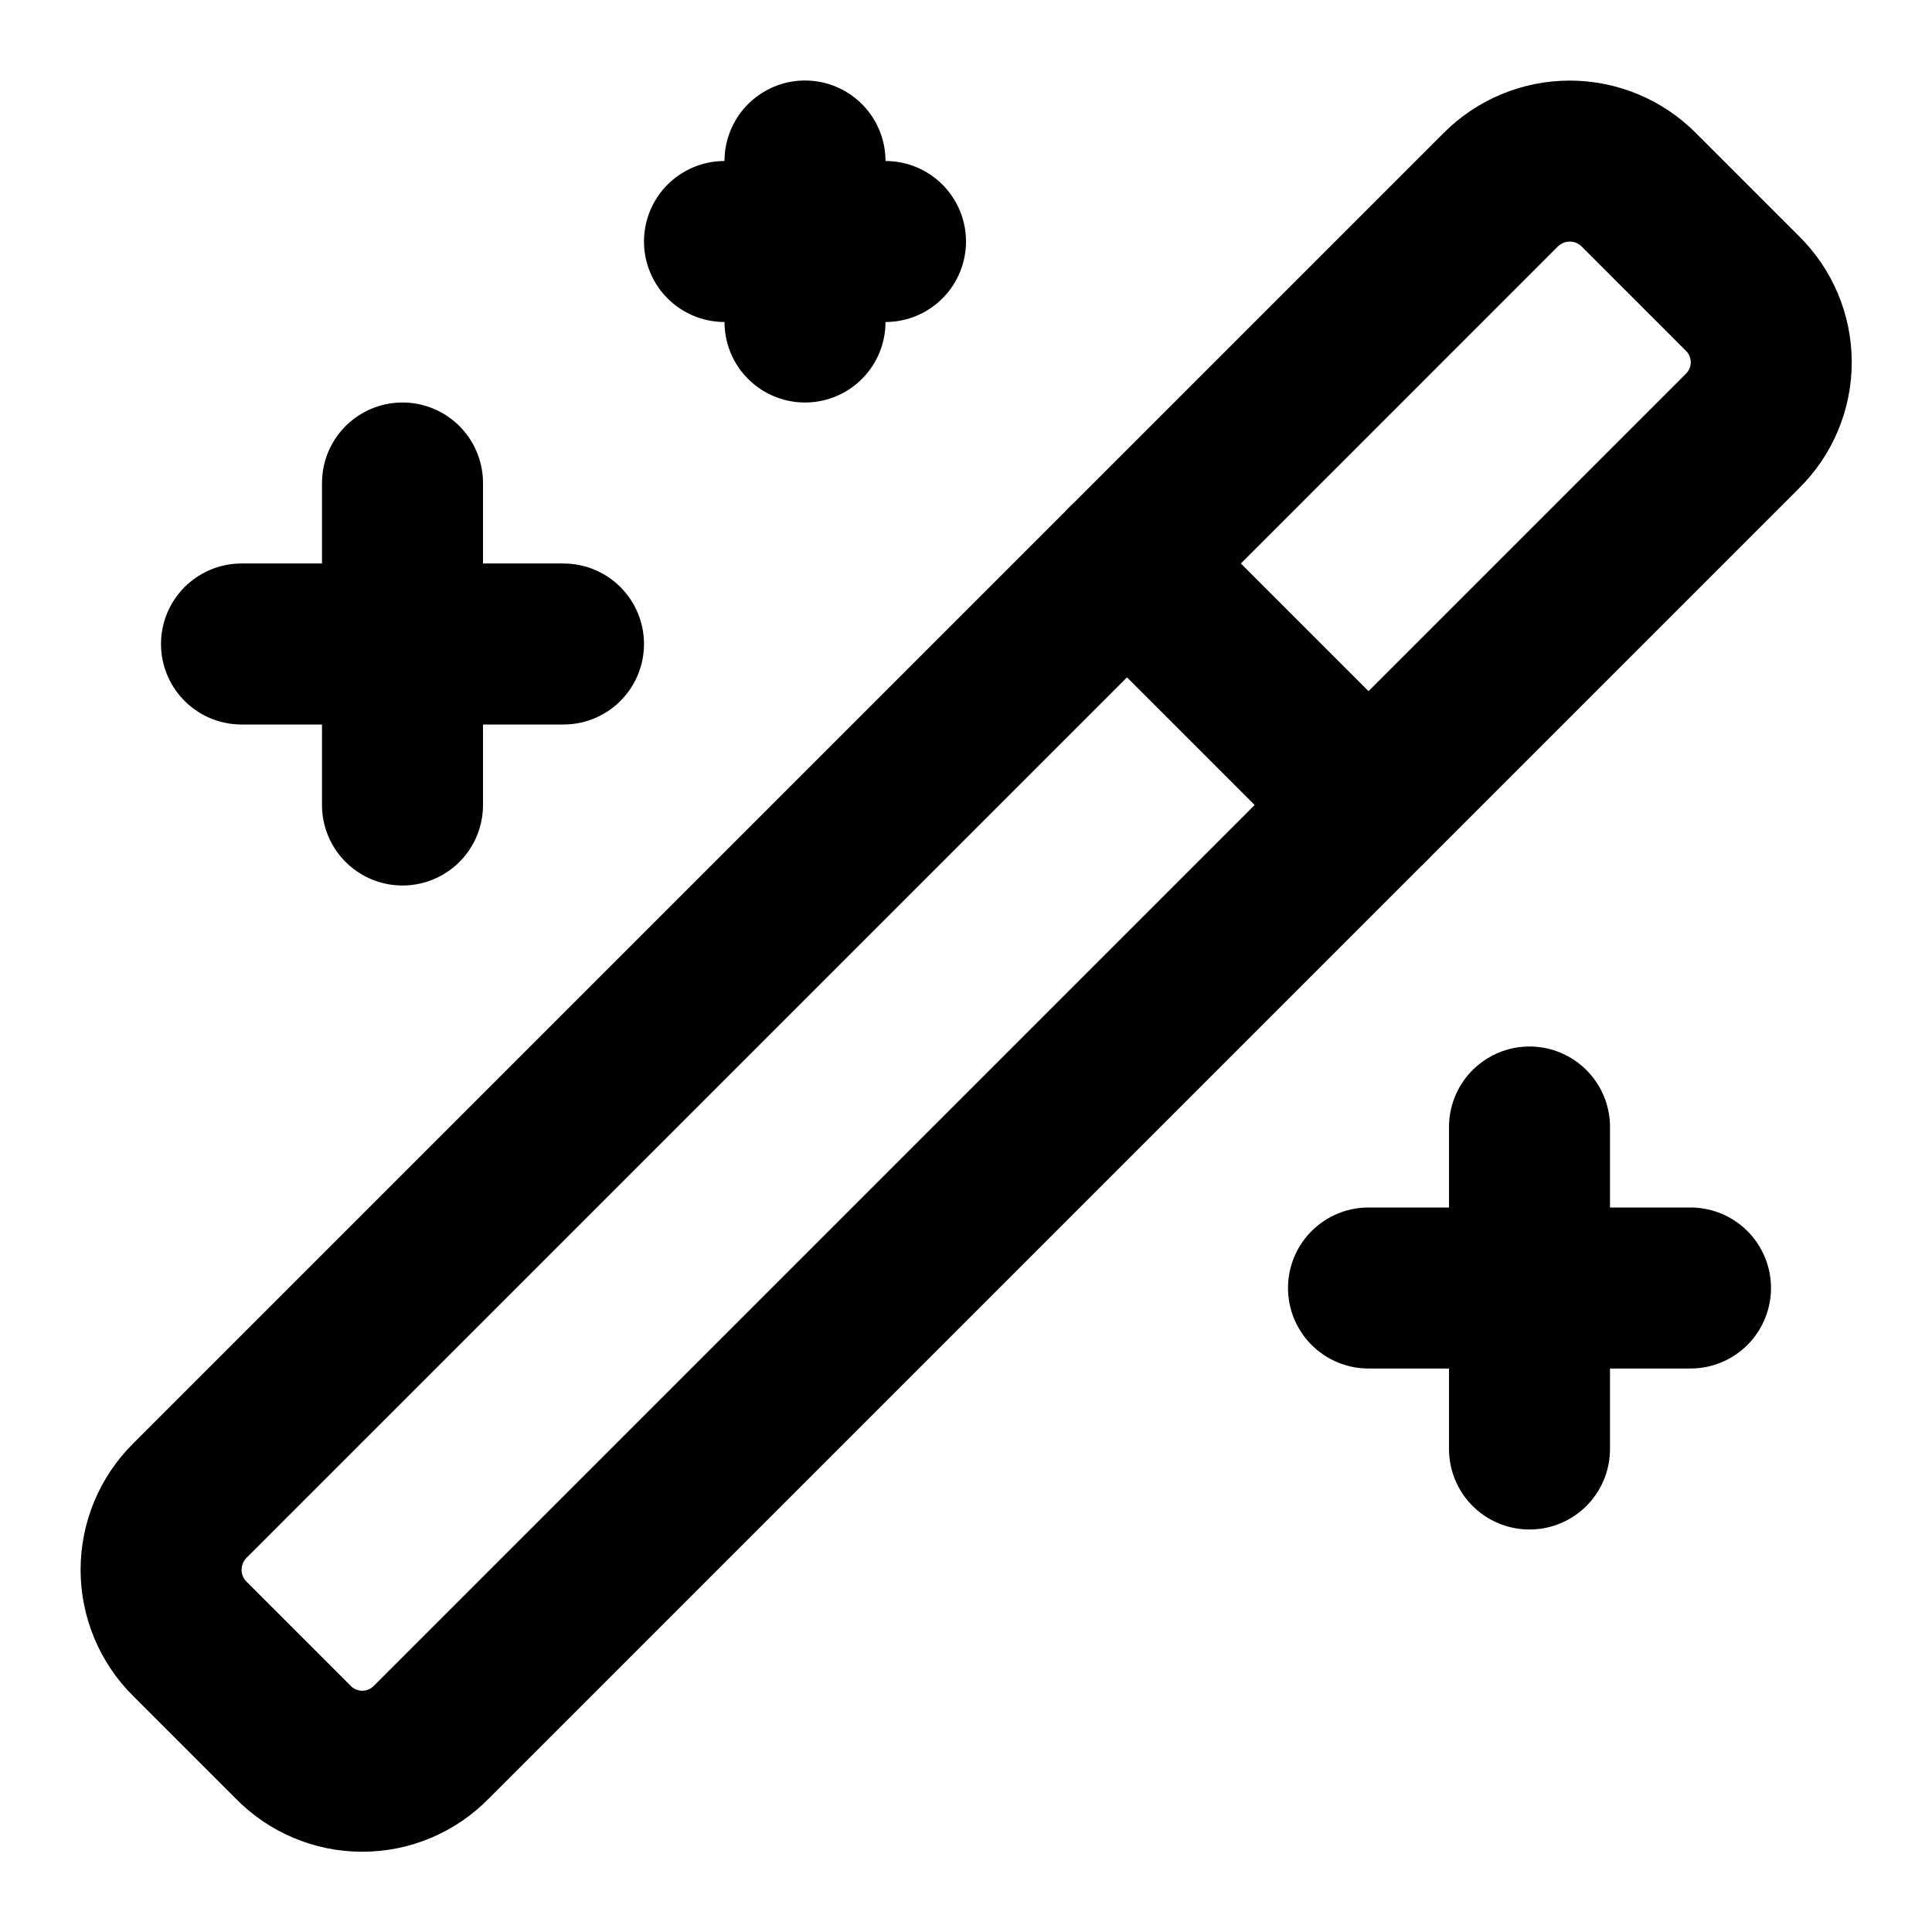
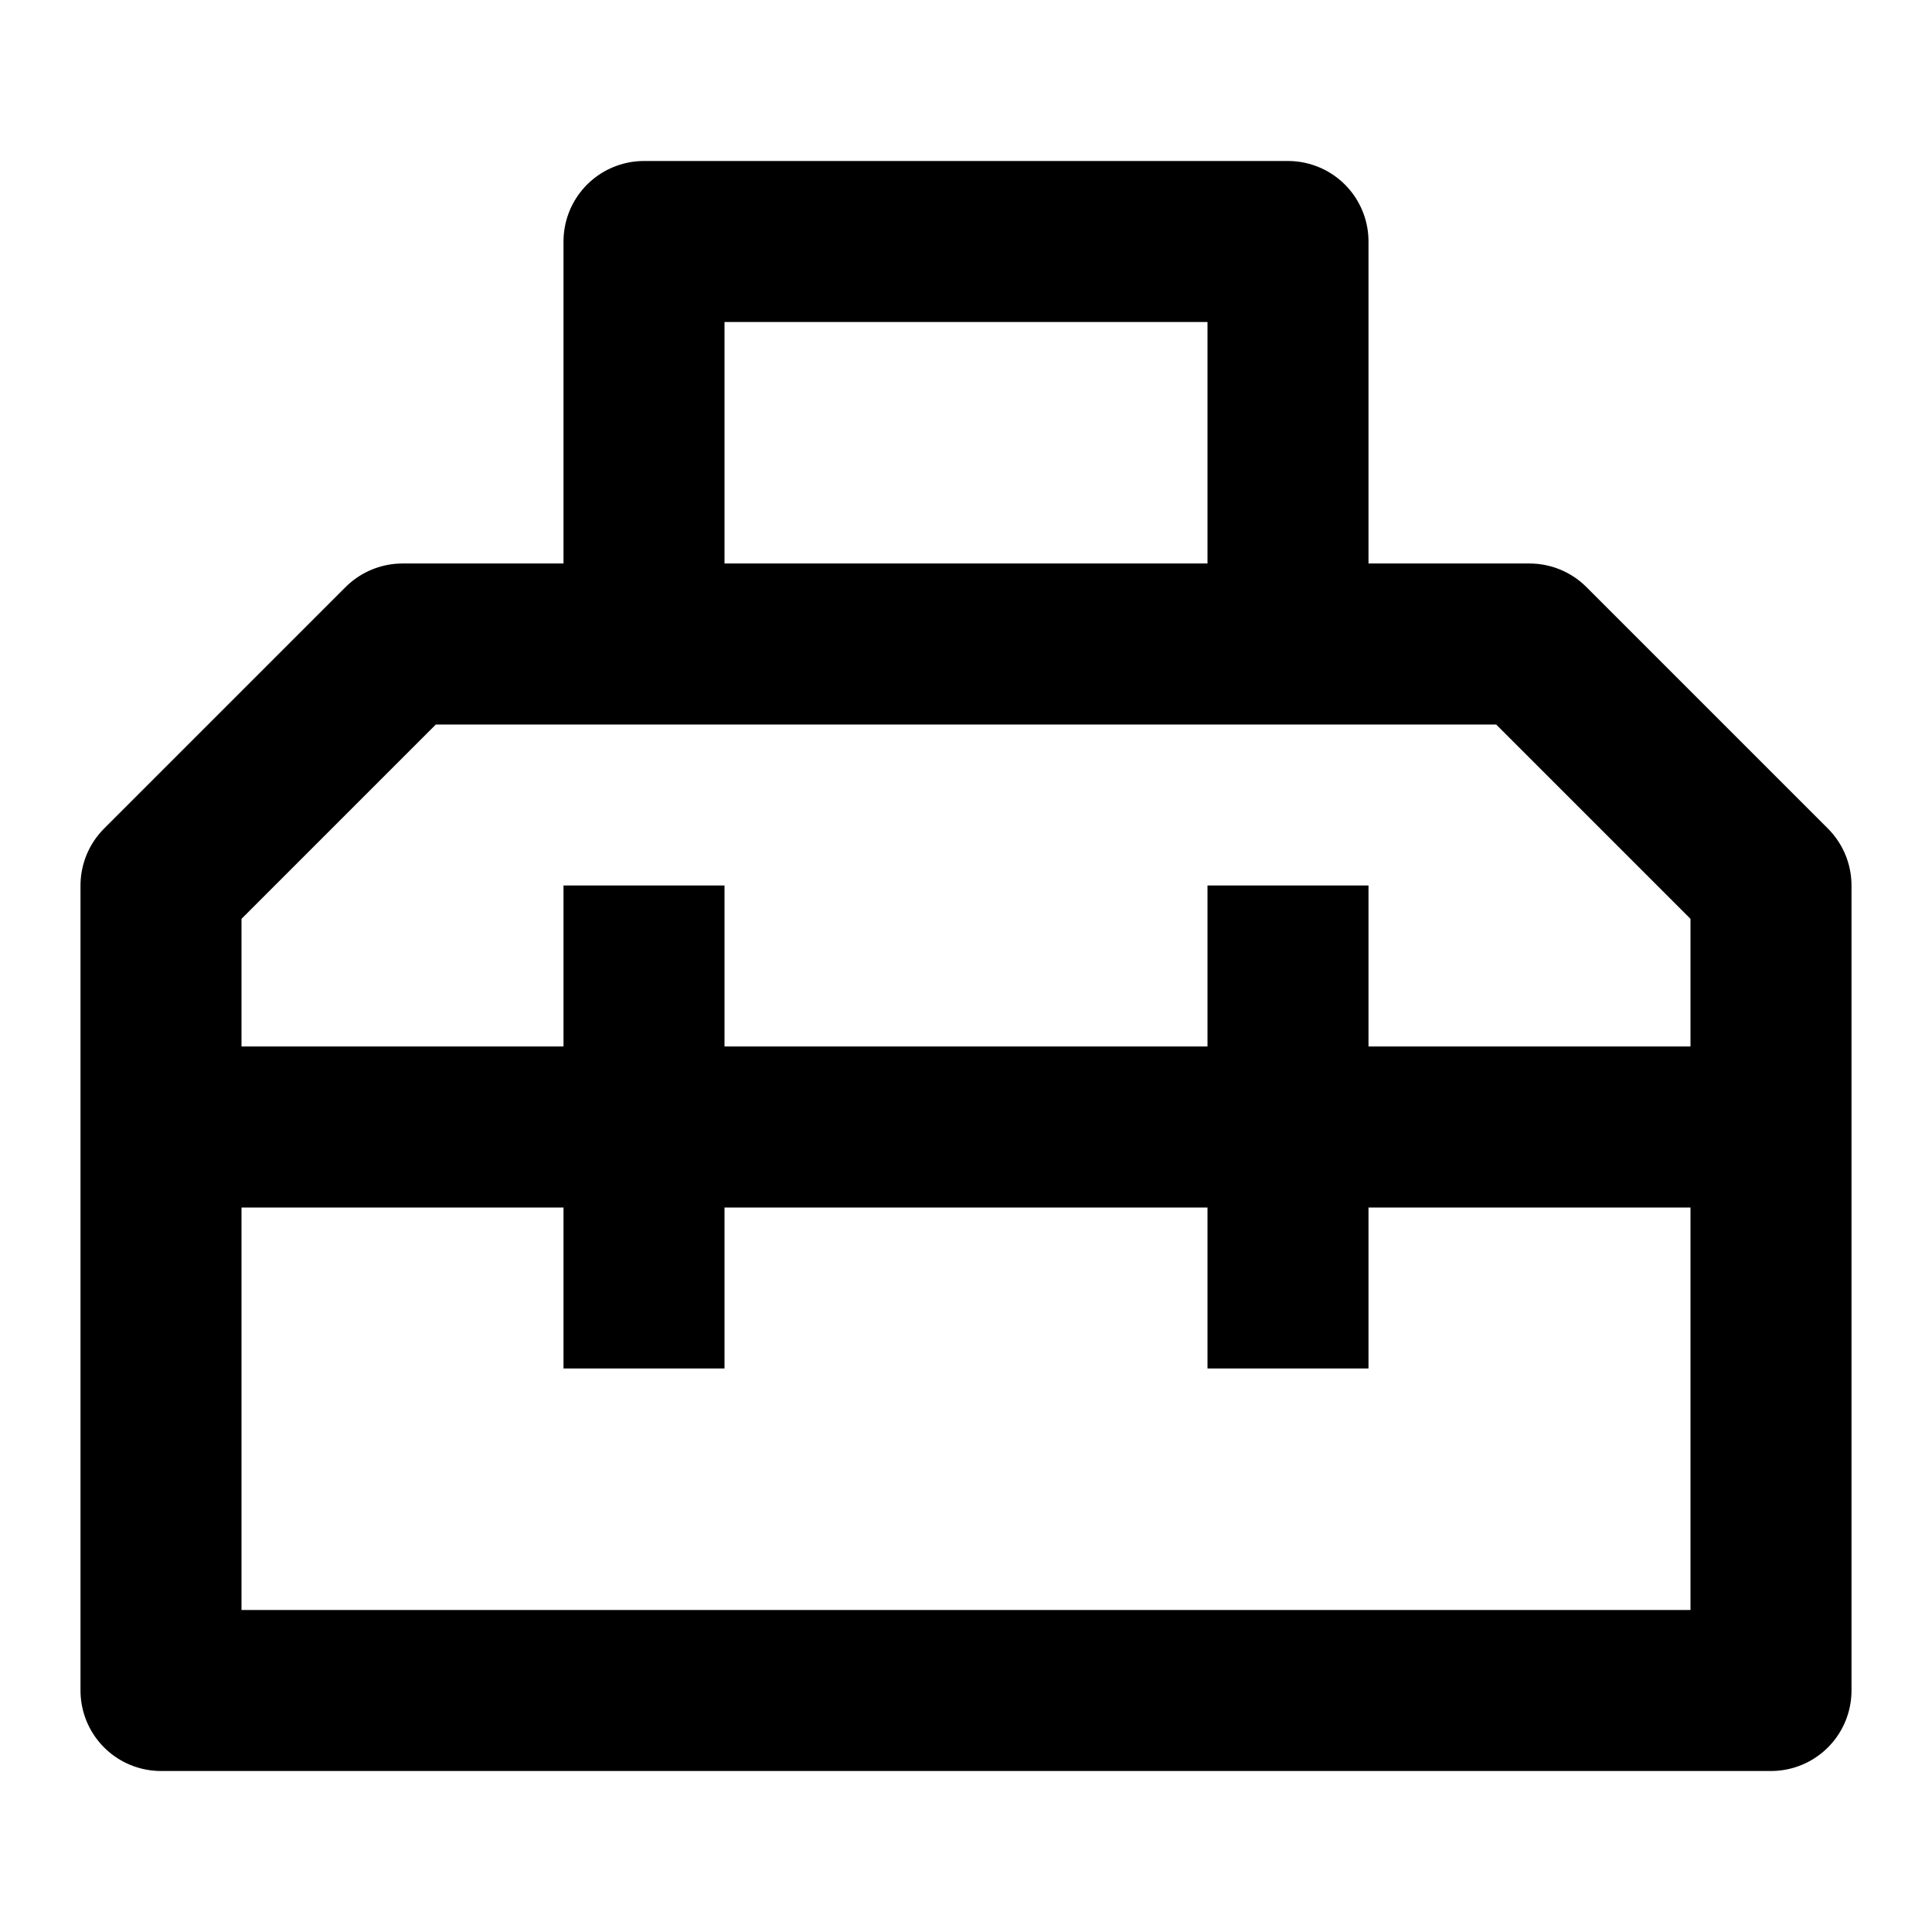
- <svg xmlns="http://www.w3.org/2000/svg" width="24" height="24" viewBox="0 0 24 24" fill="none" stroke="currentColor" stroke-width="2" stroke-linecap="round" stroke-linejoin="round">
-   <path d="m21.64 3.64-1.28-1.28a1.21 1.21 0 0 0-1.72 0L2.36 18.64a1.21 1.21 0 0 0 0 1.72l1.28 1.28a1.2 1.2 0 0 0 1.72 0L21.64 5.36a1.2 1.2 0 0 0 0-1.72" />
-   <path d="m14 7 3 3" />
-   <path d="M5 6v4" />
-   <path d="M19 14v4" />
-   <path d="M10 2v2" />
-   <path d="M7 8H3" />
-   <path d="M21 16h-4" />
-   <path d="M11 3H9" />
+ <svg xmlns="http://www.w3.org/2000/svg" width="16" height="16" viewBox="0 0 24 24" fill="none">
+   <path d="M2 14H22M8 11V17M16 11V17M8 8V3H16V8M5 8H19L22 11V21H2V11L5 8Z" stroke="black" stroke-width="2" stroke-linejoin="round" />
</svg>
